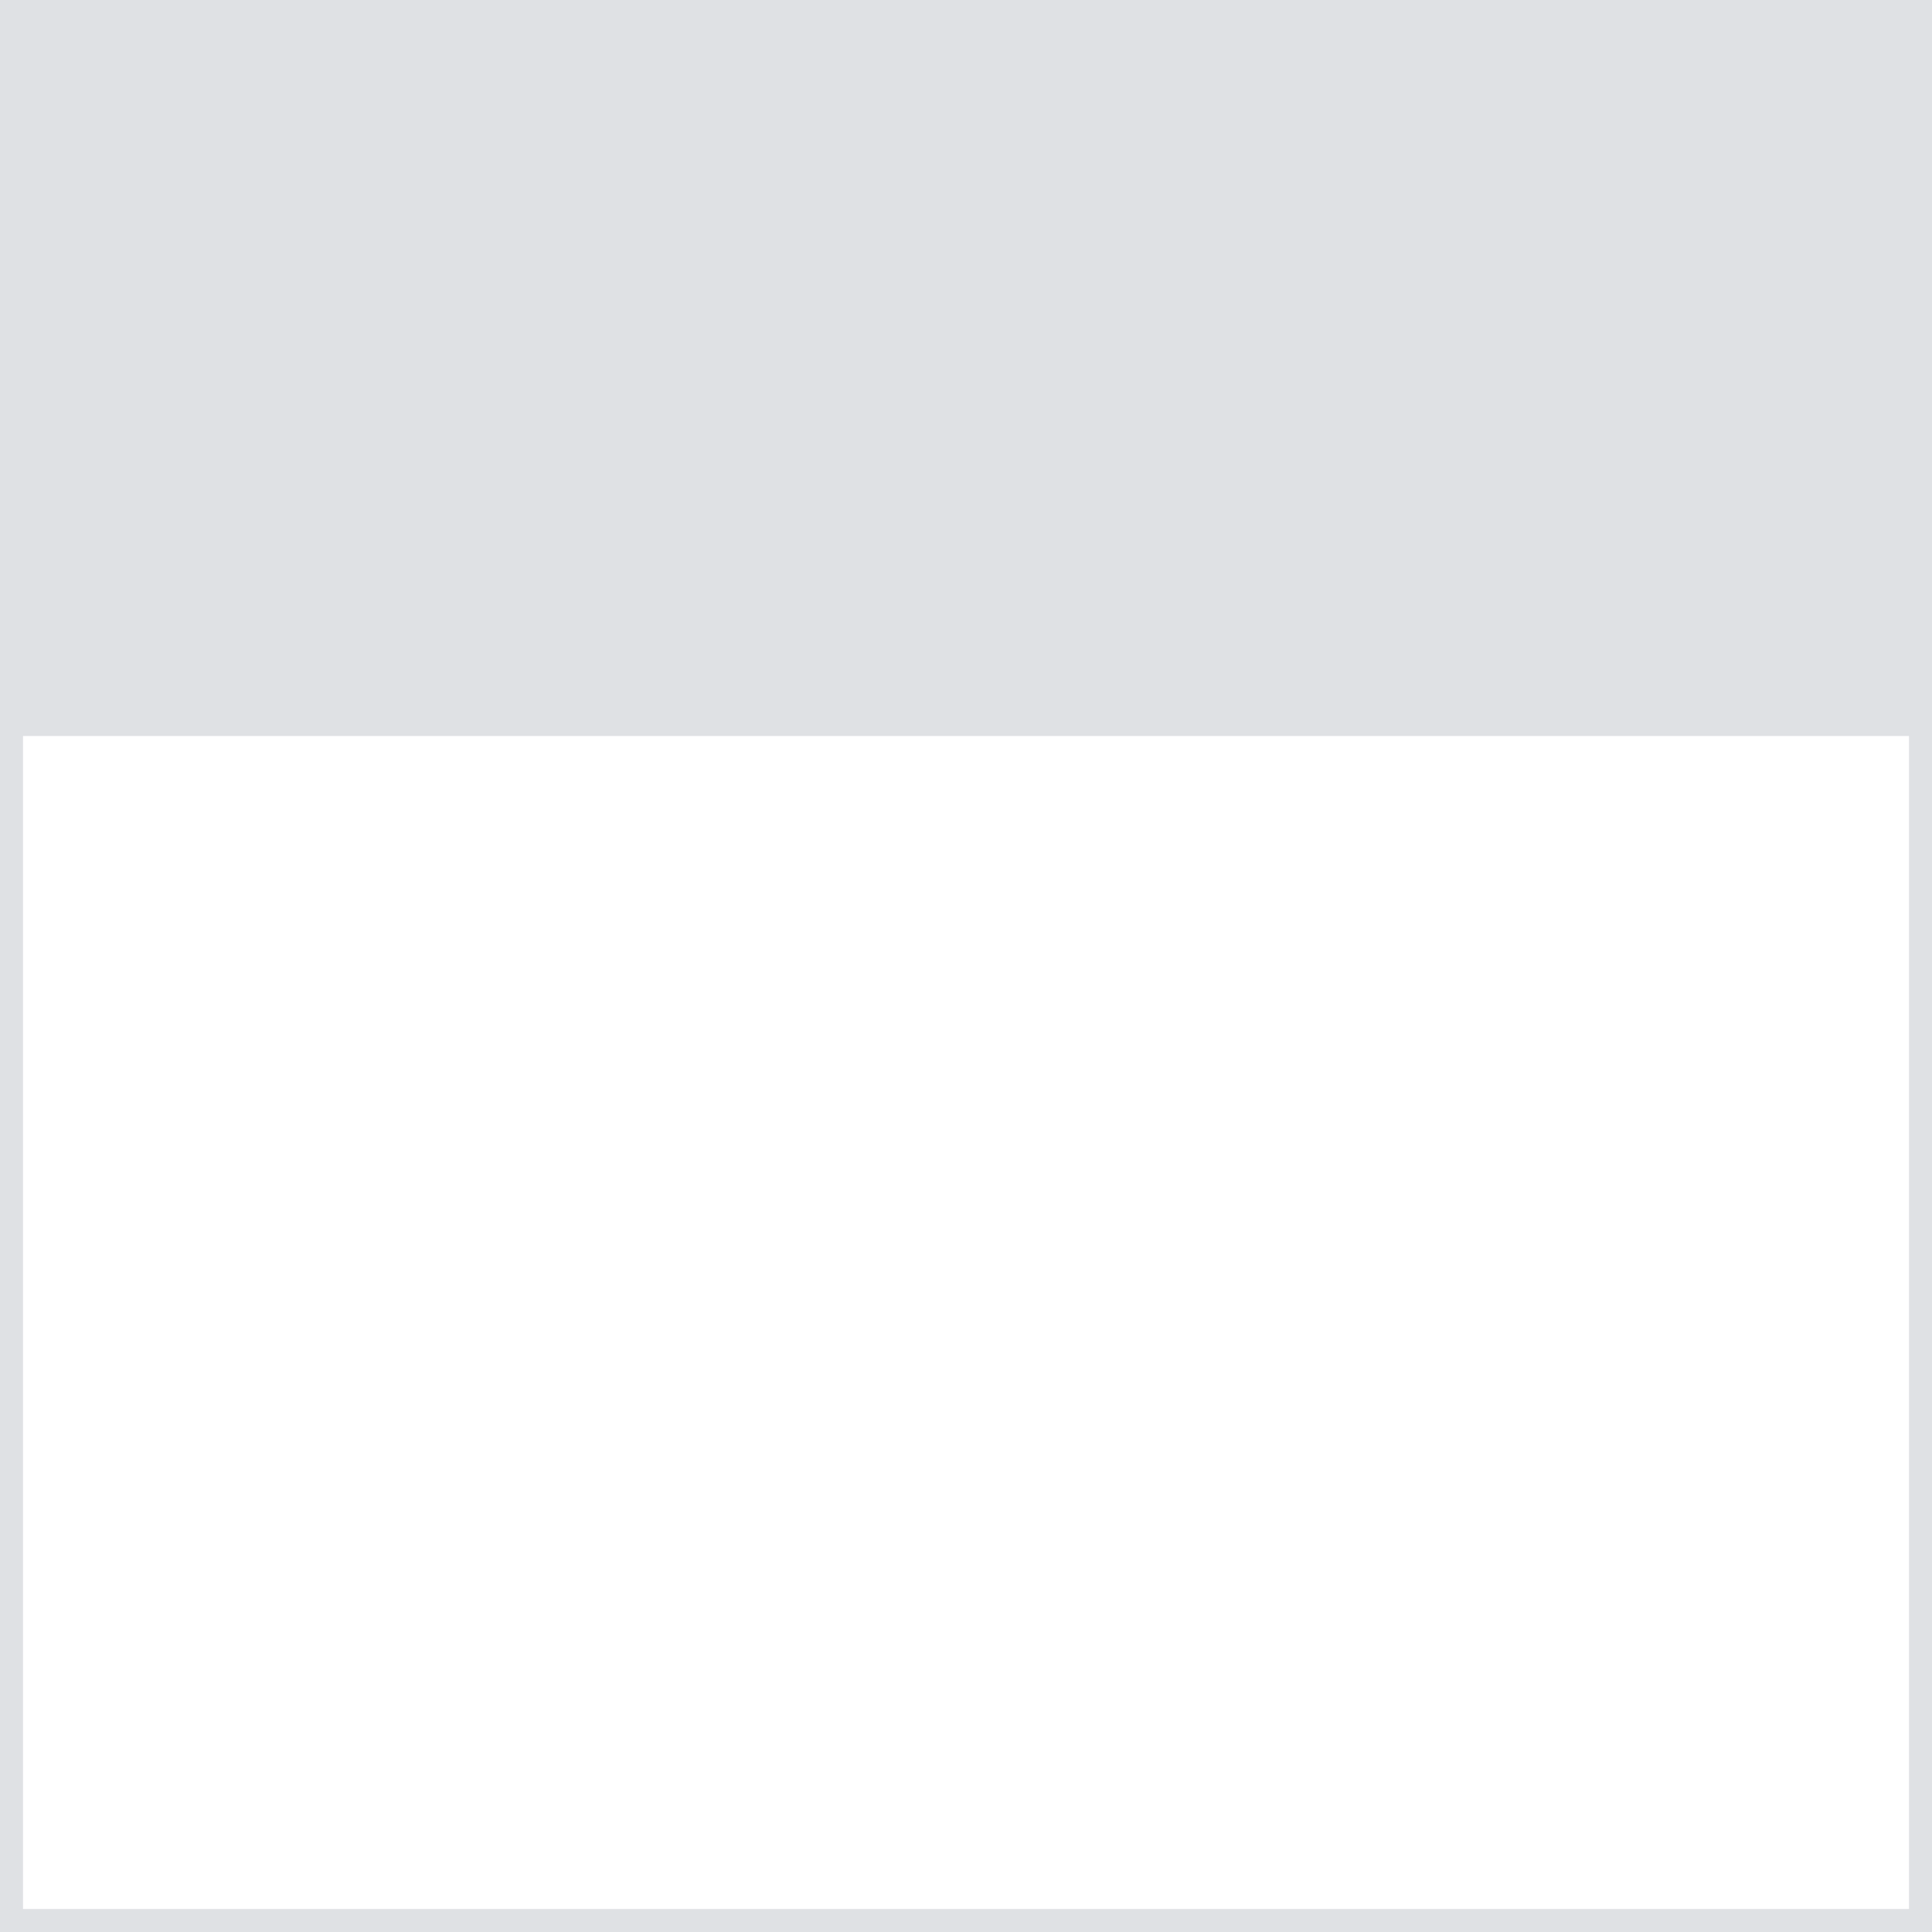
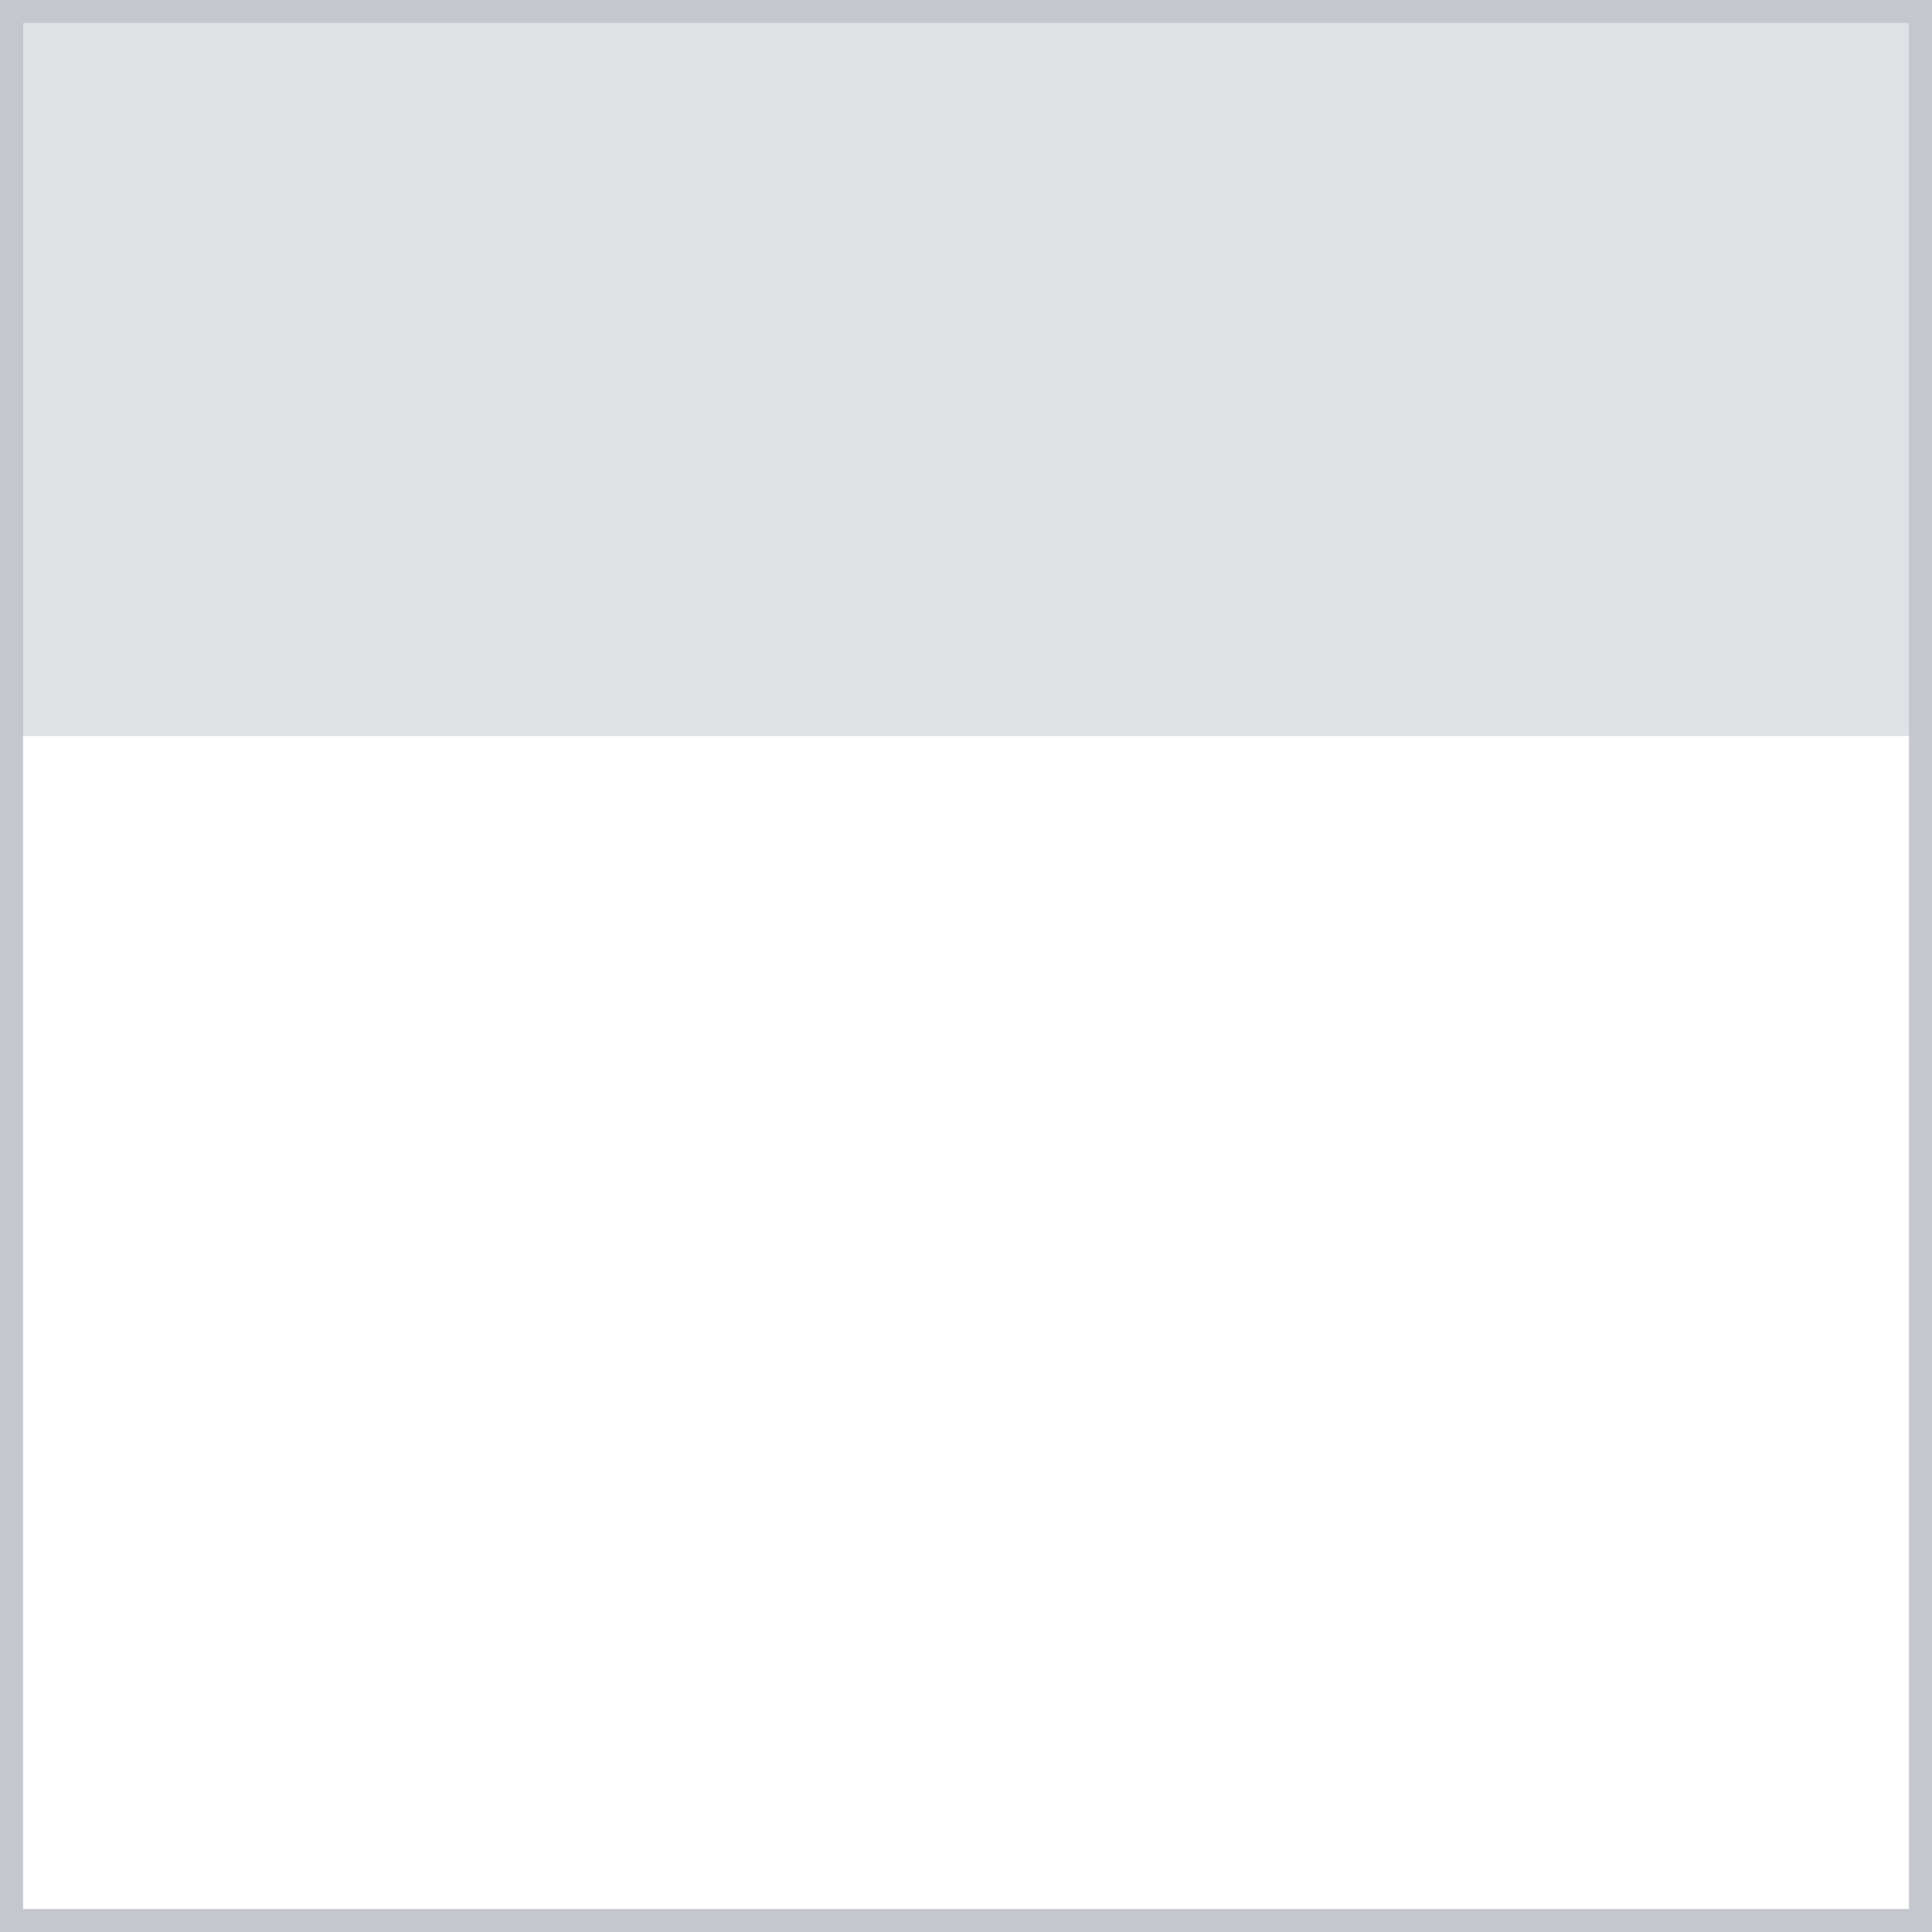
<svg xmlns="http://www.w3.org/2000/svg" width="84" height="84" viewBox="0 0 84 84">
  <rect id="decoration-center" x="0" y="0" width="84" height="32" fill="#DFE1E4" />
-   <rect id="decoration-top" x="0" y="0" width="84" height="1" fill="#DFE1E4" />
-   <rect id="decoration-left" x="0" y="0" width="1" height="84" fill="#DFE1E4" />
-   <rect id="decoration-right" x="83" y="0" width="1" height="84" fill="#DFE1E4" />
-   <rect id="decoration-bottom" x="0" y="83" width="84" height="1" fill="#DFE1E4" />
-   <rect id="decoration-topleft" x="0" y="0" width="1" height="32" fill="#DFE1E4" />
-   <rect id="decoration-topright" x="83" y="0" width="1" height="32" fill="#DFE1E4" />
-   <rect id="decoration-bottomleft" x="0" y="83" width="1" height="1" fill="#DFE1E4" />
-   <rect id="decoration-bottomright" x="83" y="83" width="1" height="1" fill="#DFE1E4" />
+   <rect id="decoration-top" x="0" y="0" width="84" height="1" fill="#C4C7CD" />
+   <rect id="decoration-left" x="0" y="0" width="1" height="84" fill="#C4C7CD" />
+   <rect id="decoration-right" x="83" y="0" width="1" height="84" fill="#C4C7CD" />
+   <rect id="decoration-bottom" x="0" y="83" width="84" height="1" fill="#C4C7CD" />
+   <rect id="decoration-topleft" x="0" y="0" width="1" height="32" fill="#C4C7CD" />
+   <rect id="decoration-topright" x="83" y="0" width="1" height="32" fill="#C4C7CD" />
+   <rect id="decoration-bottomleft" x="0" y="83" width="1" height="1" fill="#C4C7CD" />
+   <rect id="decoration-bottomright" x="83" y="83" width="1" height="1" fill="#C4C7CD" />
</svg>
